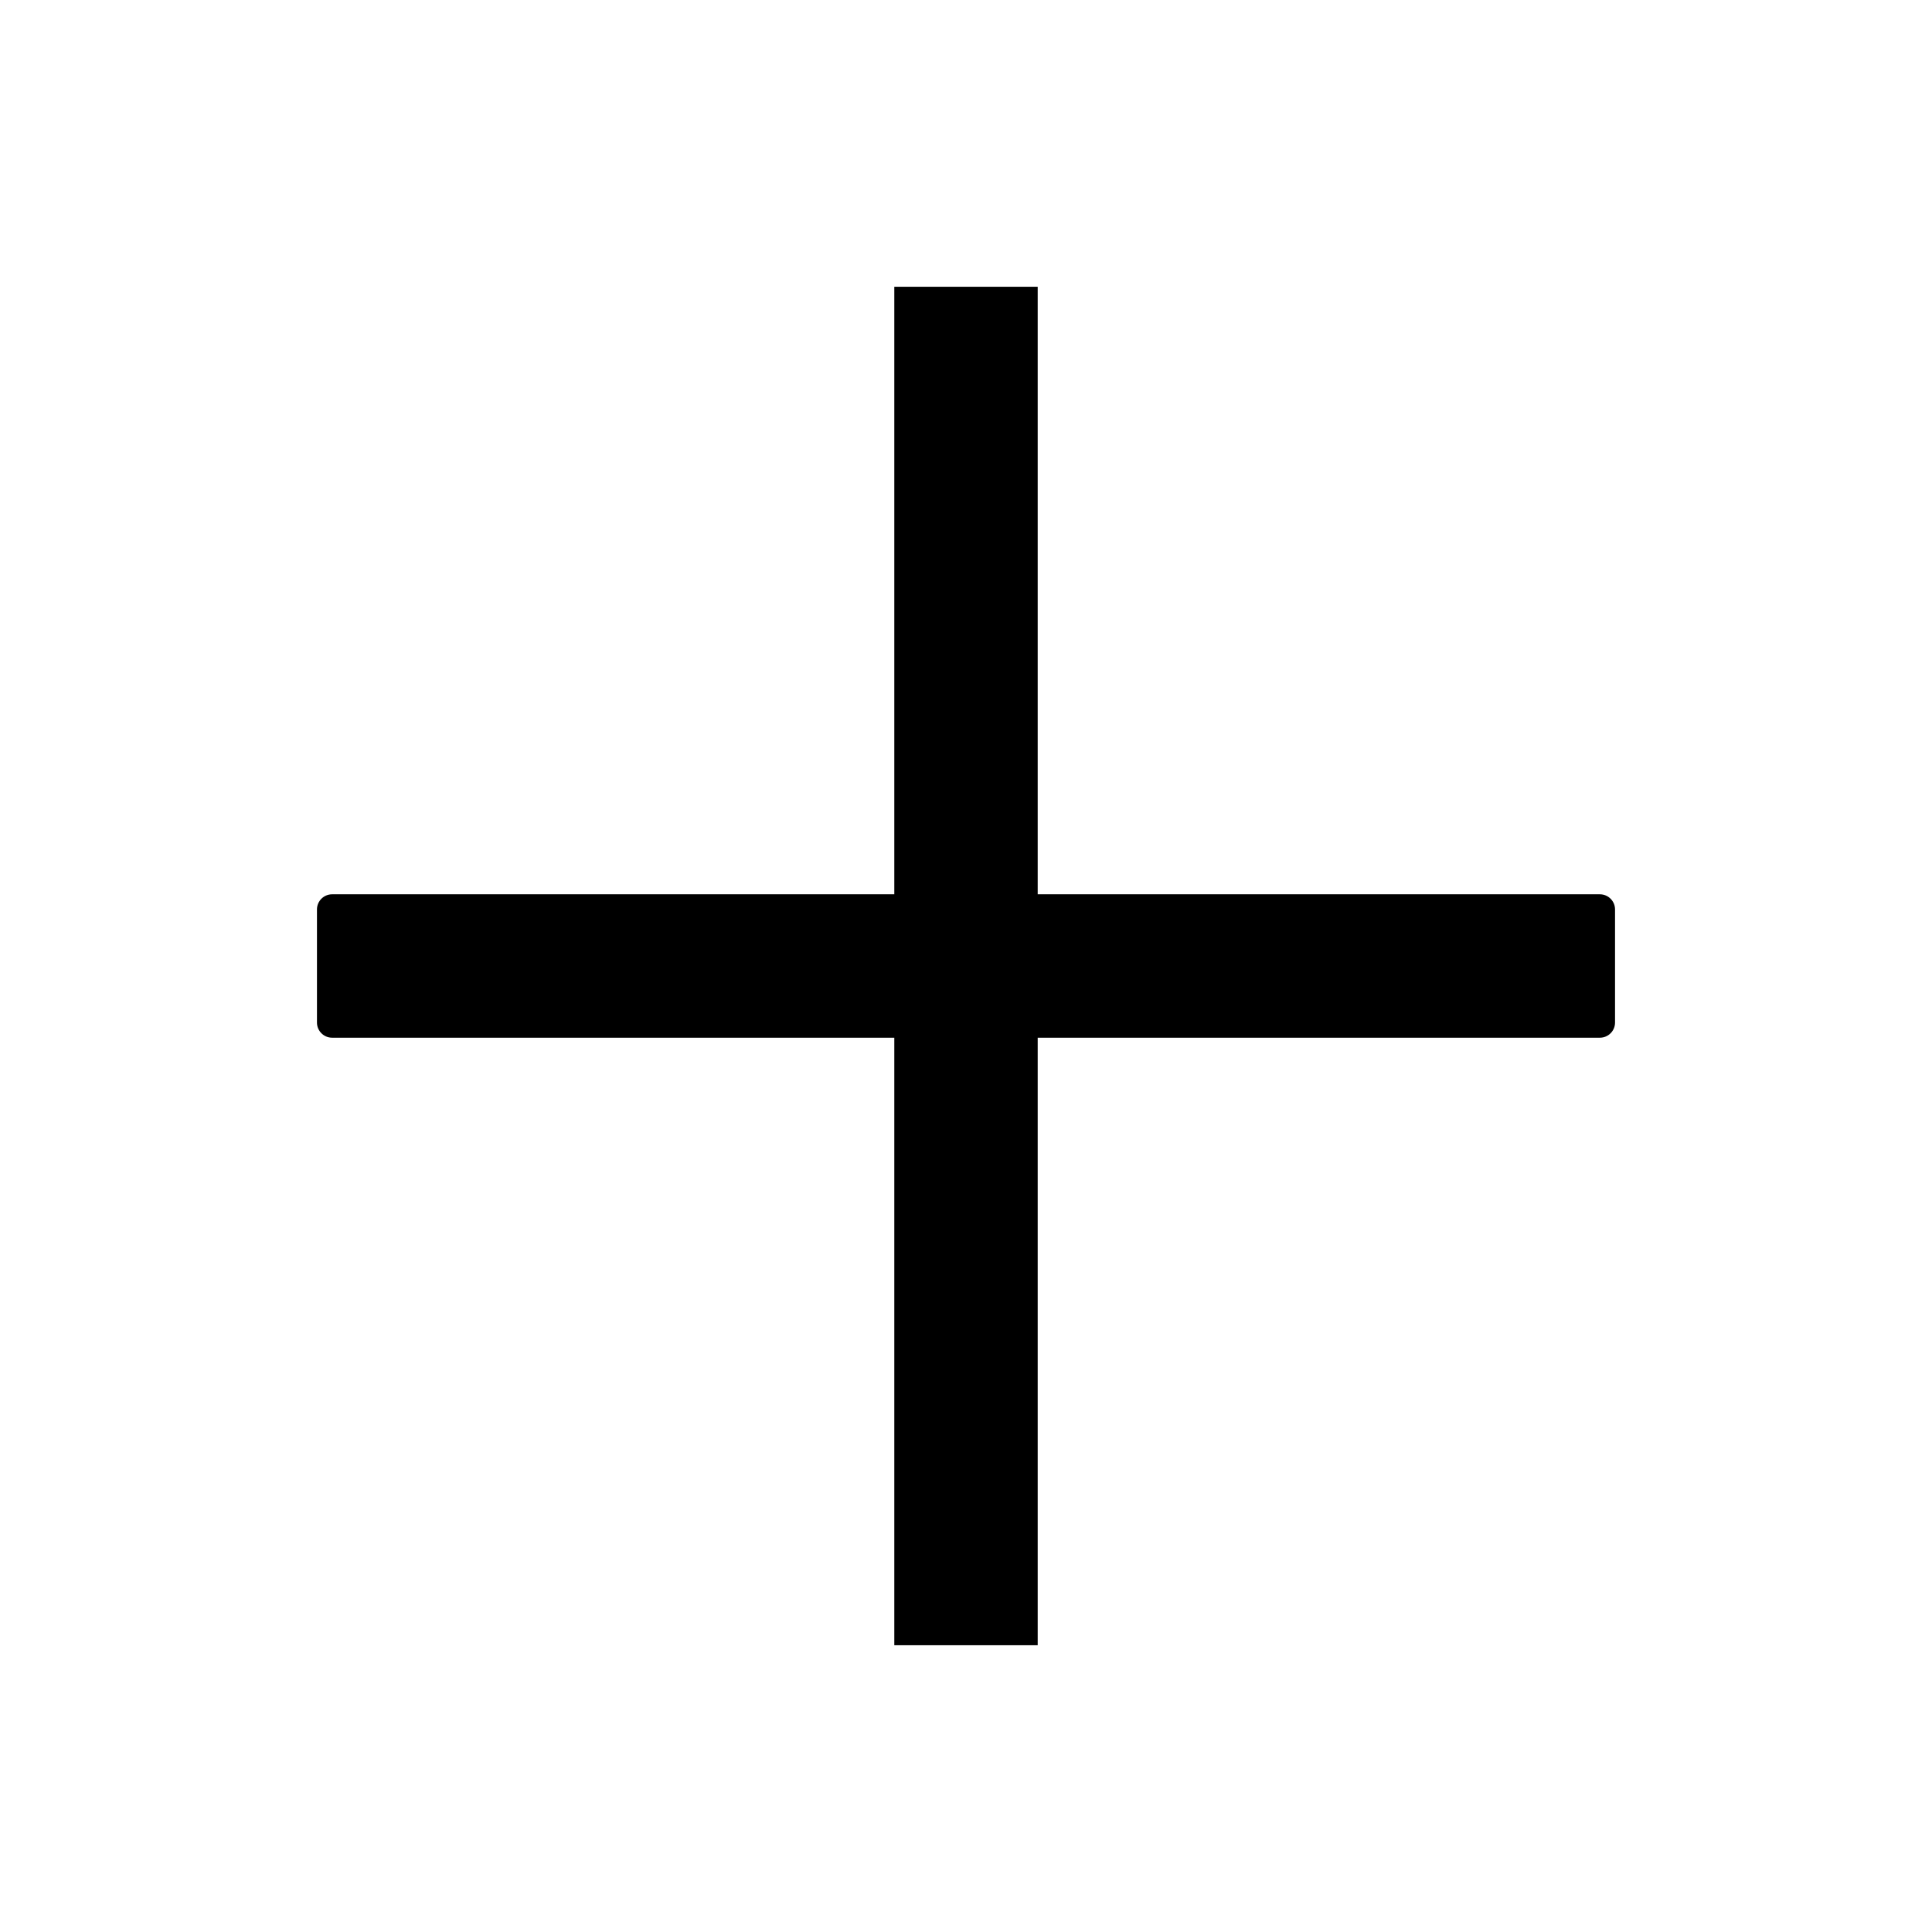
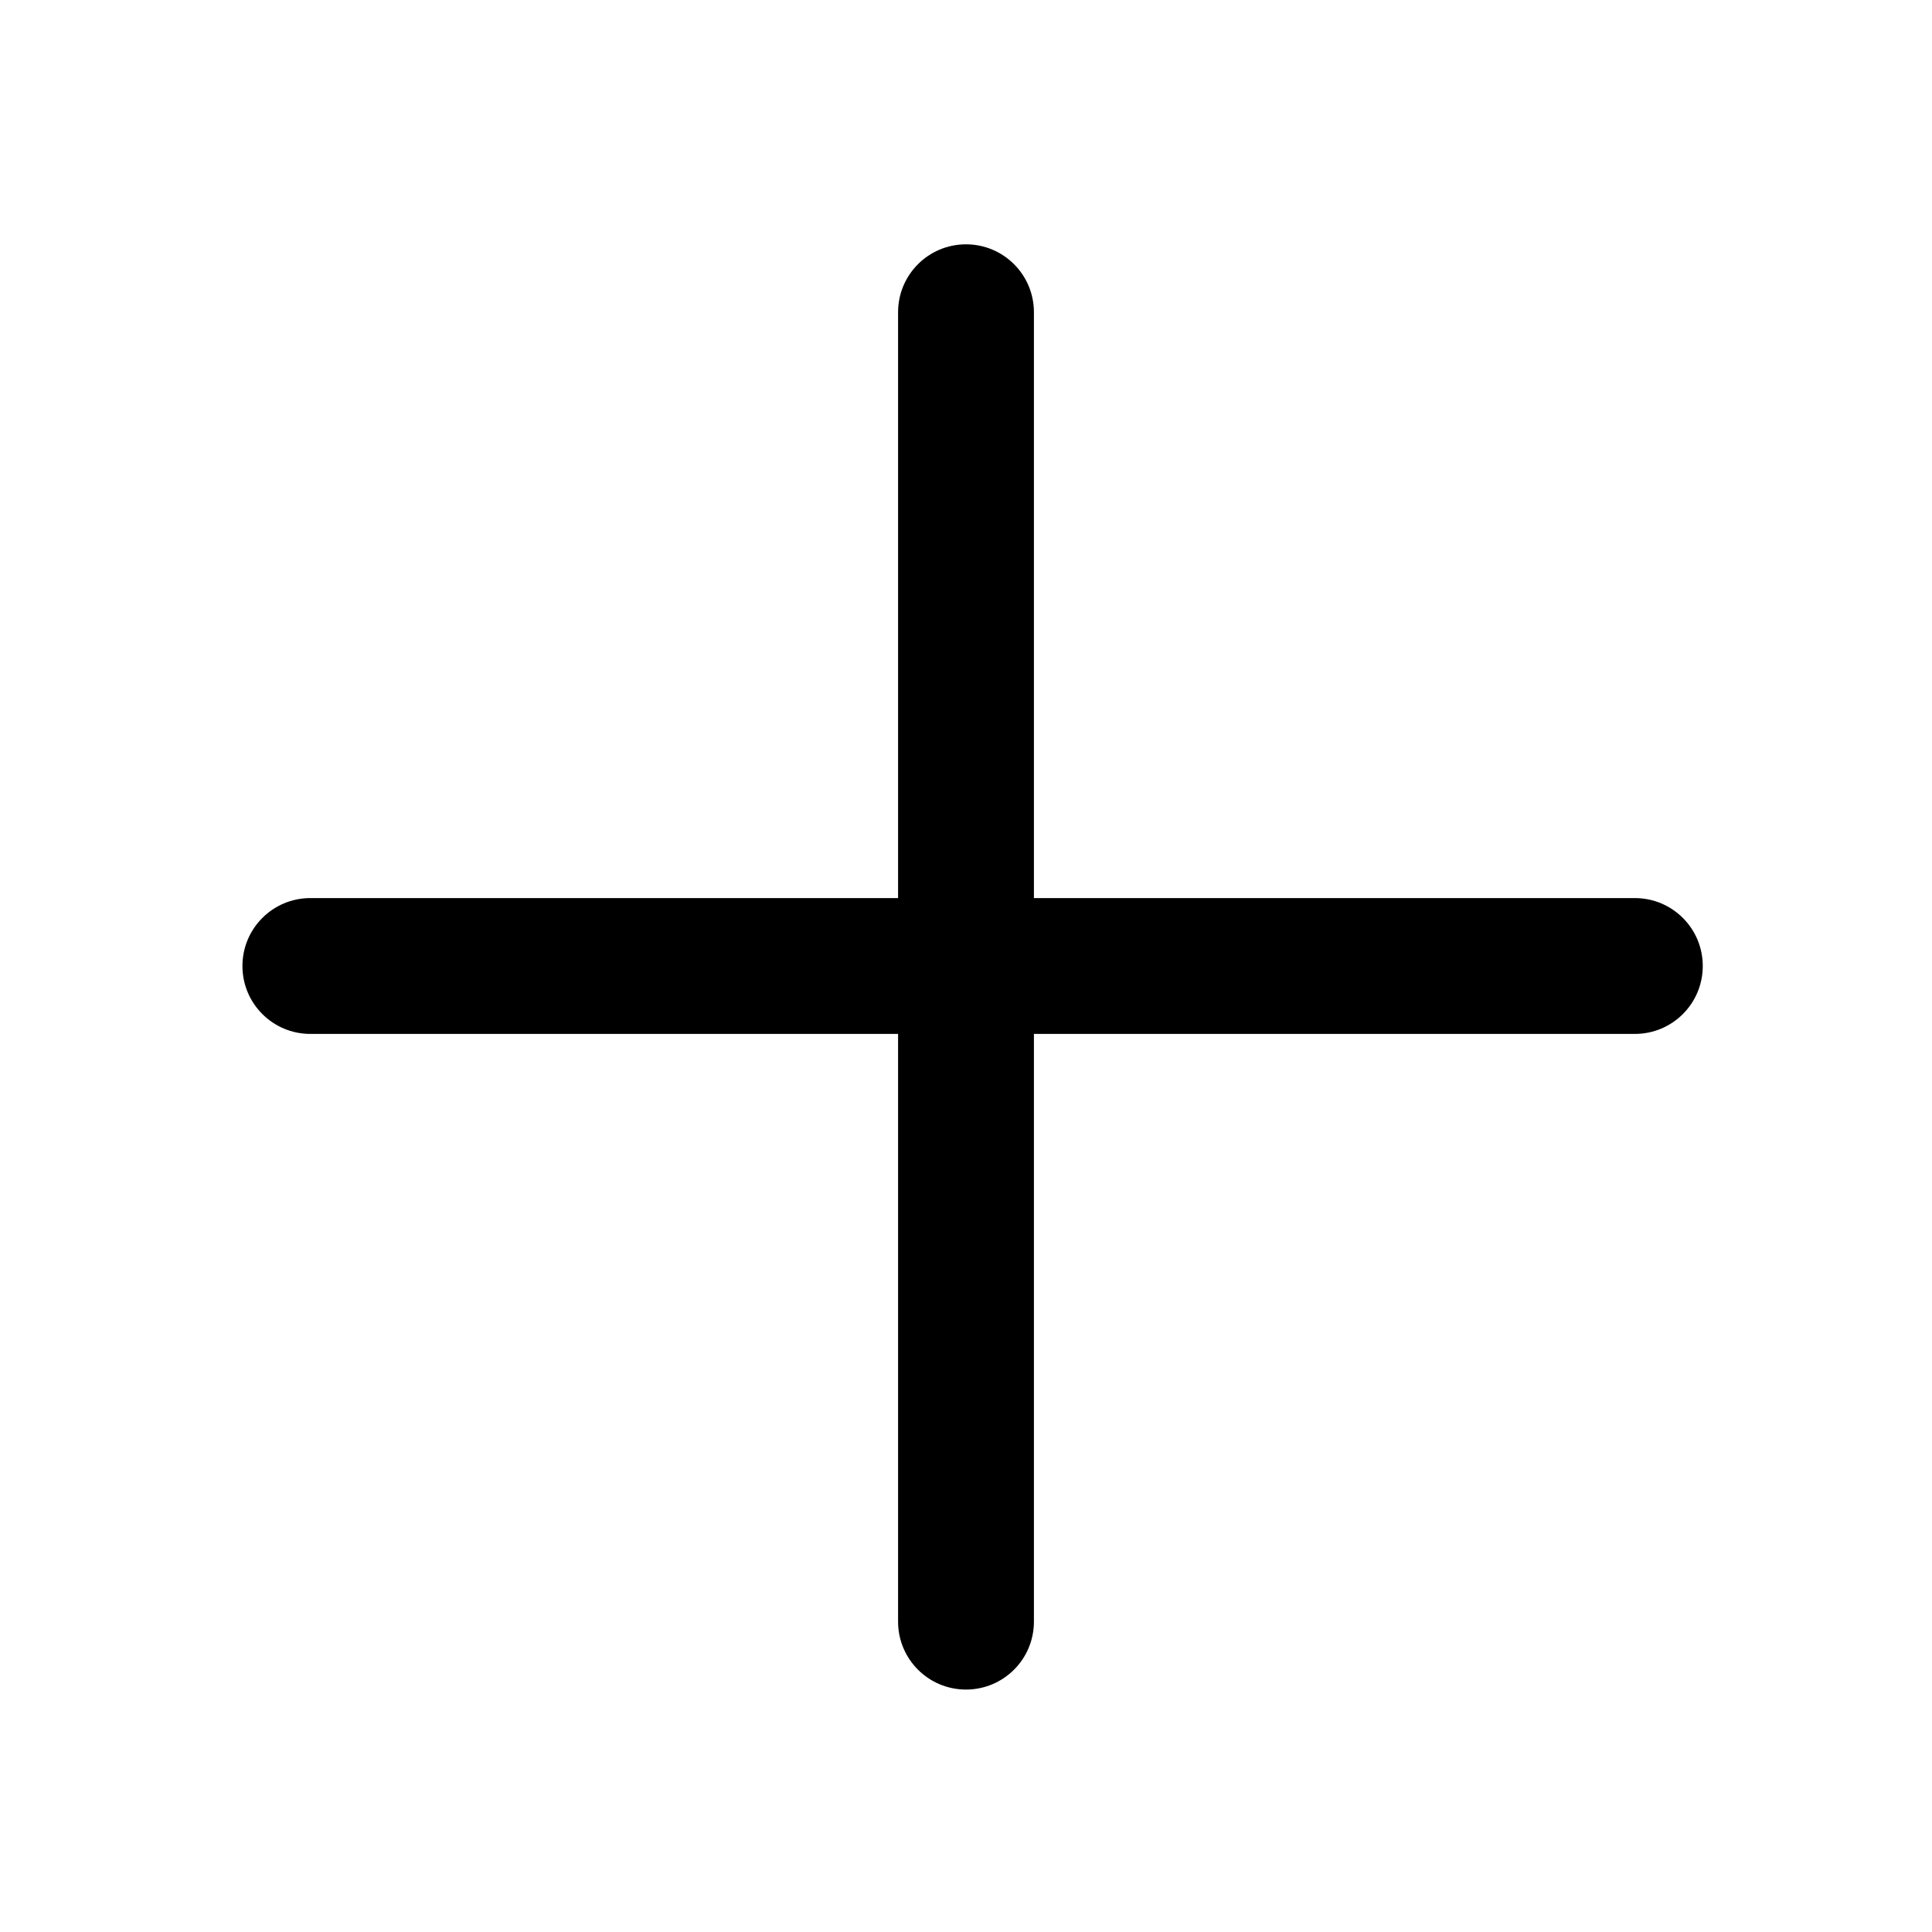
- <svg xmlns="http://www.w3.org/2000/svg" version="1.1" id="图层_1" x="0px" y="0px" viewBox="0 0 1024 1024" style="enable-background:new 0 0 1024 1024;" xml:space="preserve">
-   <path d="M848,474H550V152h-76v322H176c-4.4,0-8,3.6-8,8v60c0,4.4,3.6,8,8,8h298v322h76V550h298c4.4,0,8-3.6,8-8v-60  C856,477.6,852.4,474,848,474z" />
+ <svg id="plus" viewBox="0 0 1024 1024">
+   <path d="M866.5 476 548 476 548 165.5c0-19.9-16.1-36-36-36l0 0c-19.9 0-36 16.1-36 36L476 476 164.5 476c-19.9 0-36 16.1-36 36l0 0c0 19.9 16.1 36 36 36L476 548l0 311.5c0 19.9 16.1 36 36 36l0 0c19.9 0 36-16.1 36-36L548 548l318.5 0c19.9 0 36-16.1 36-36l0 0C902.5 492.1 886.4 476 866.5 476z" />
</svg>
